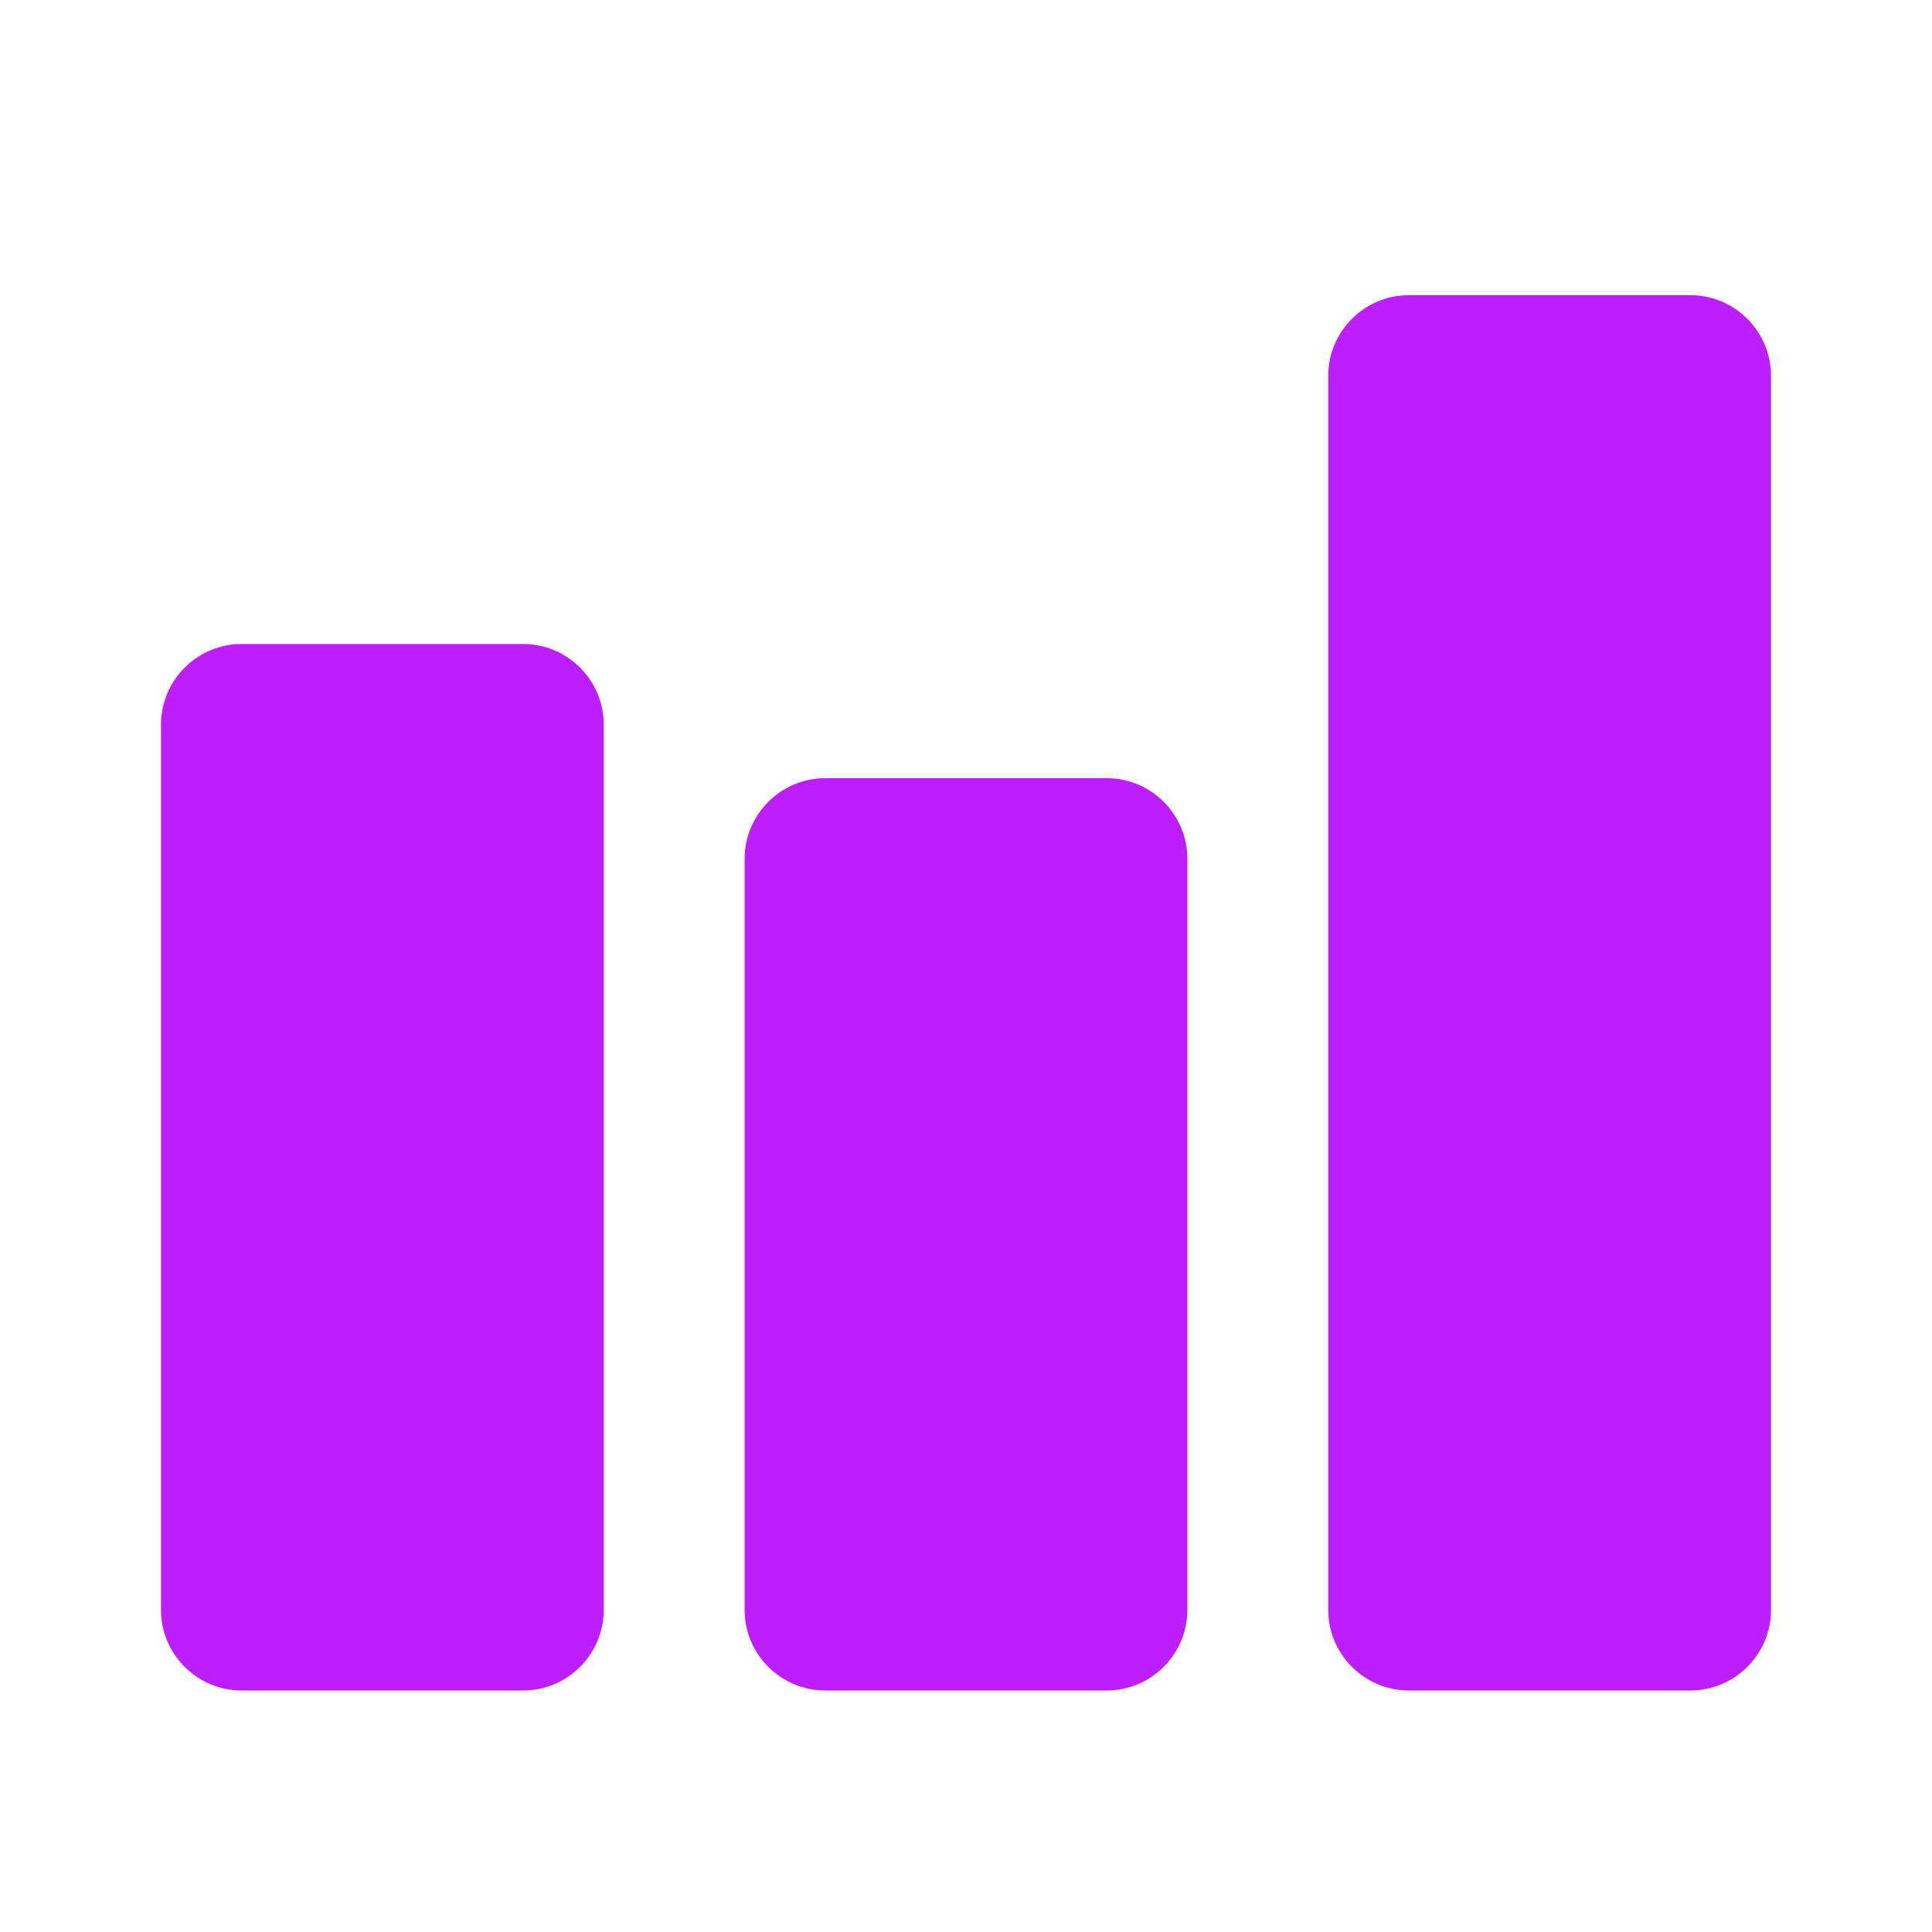
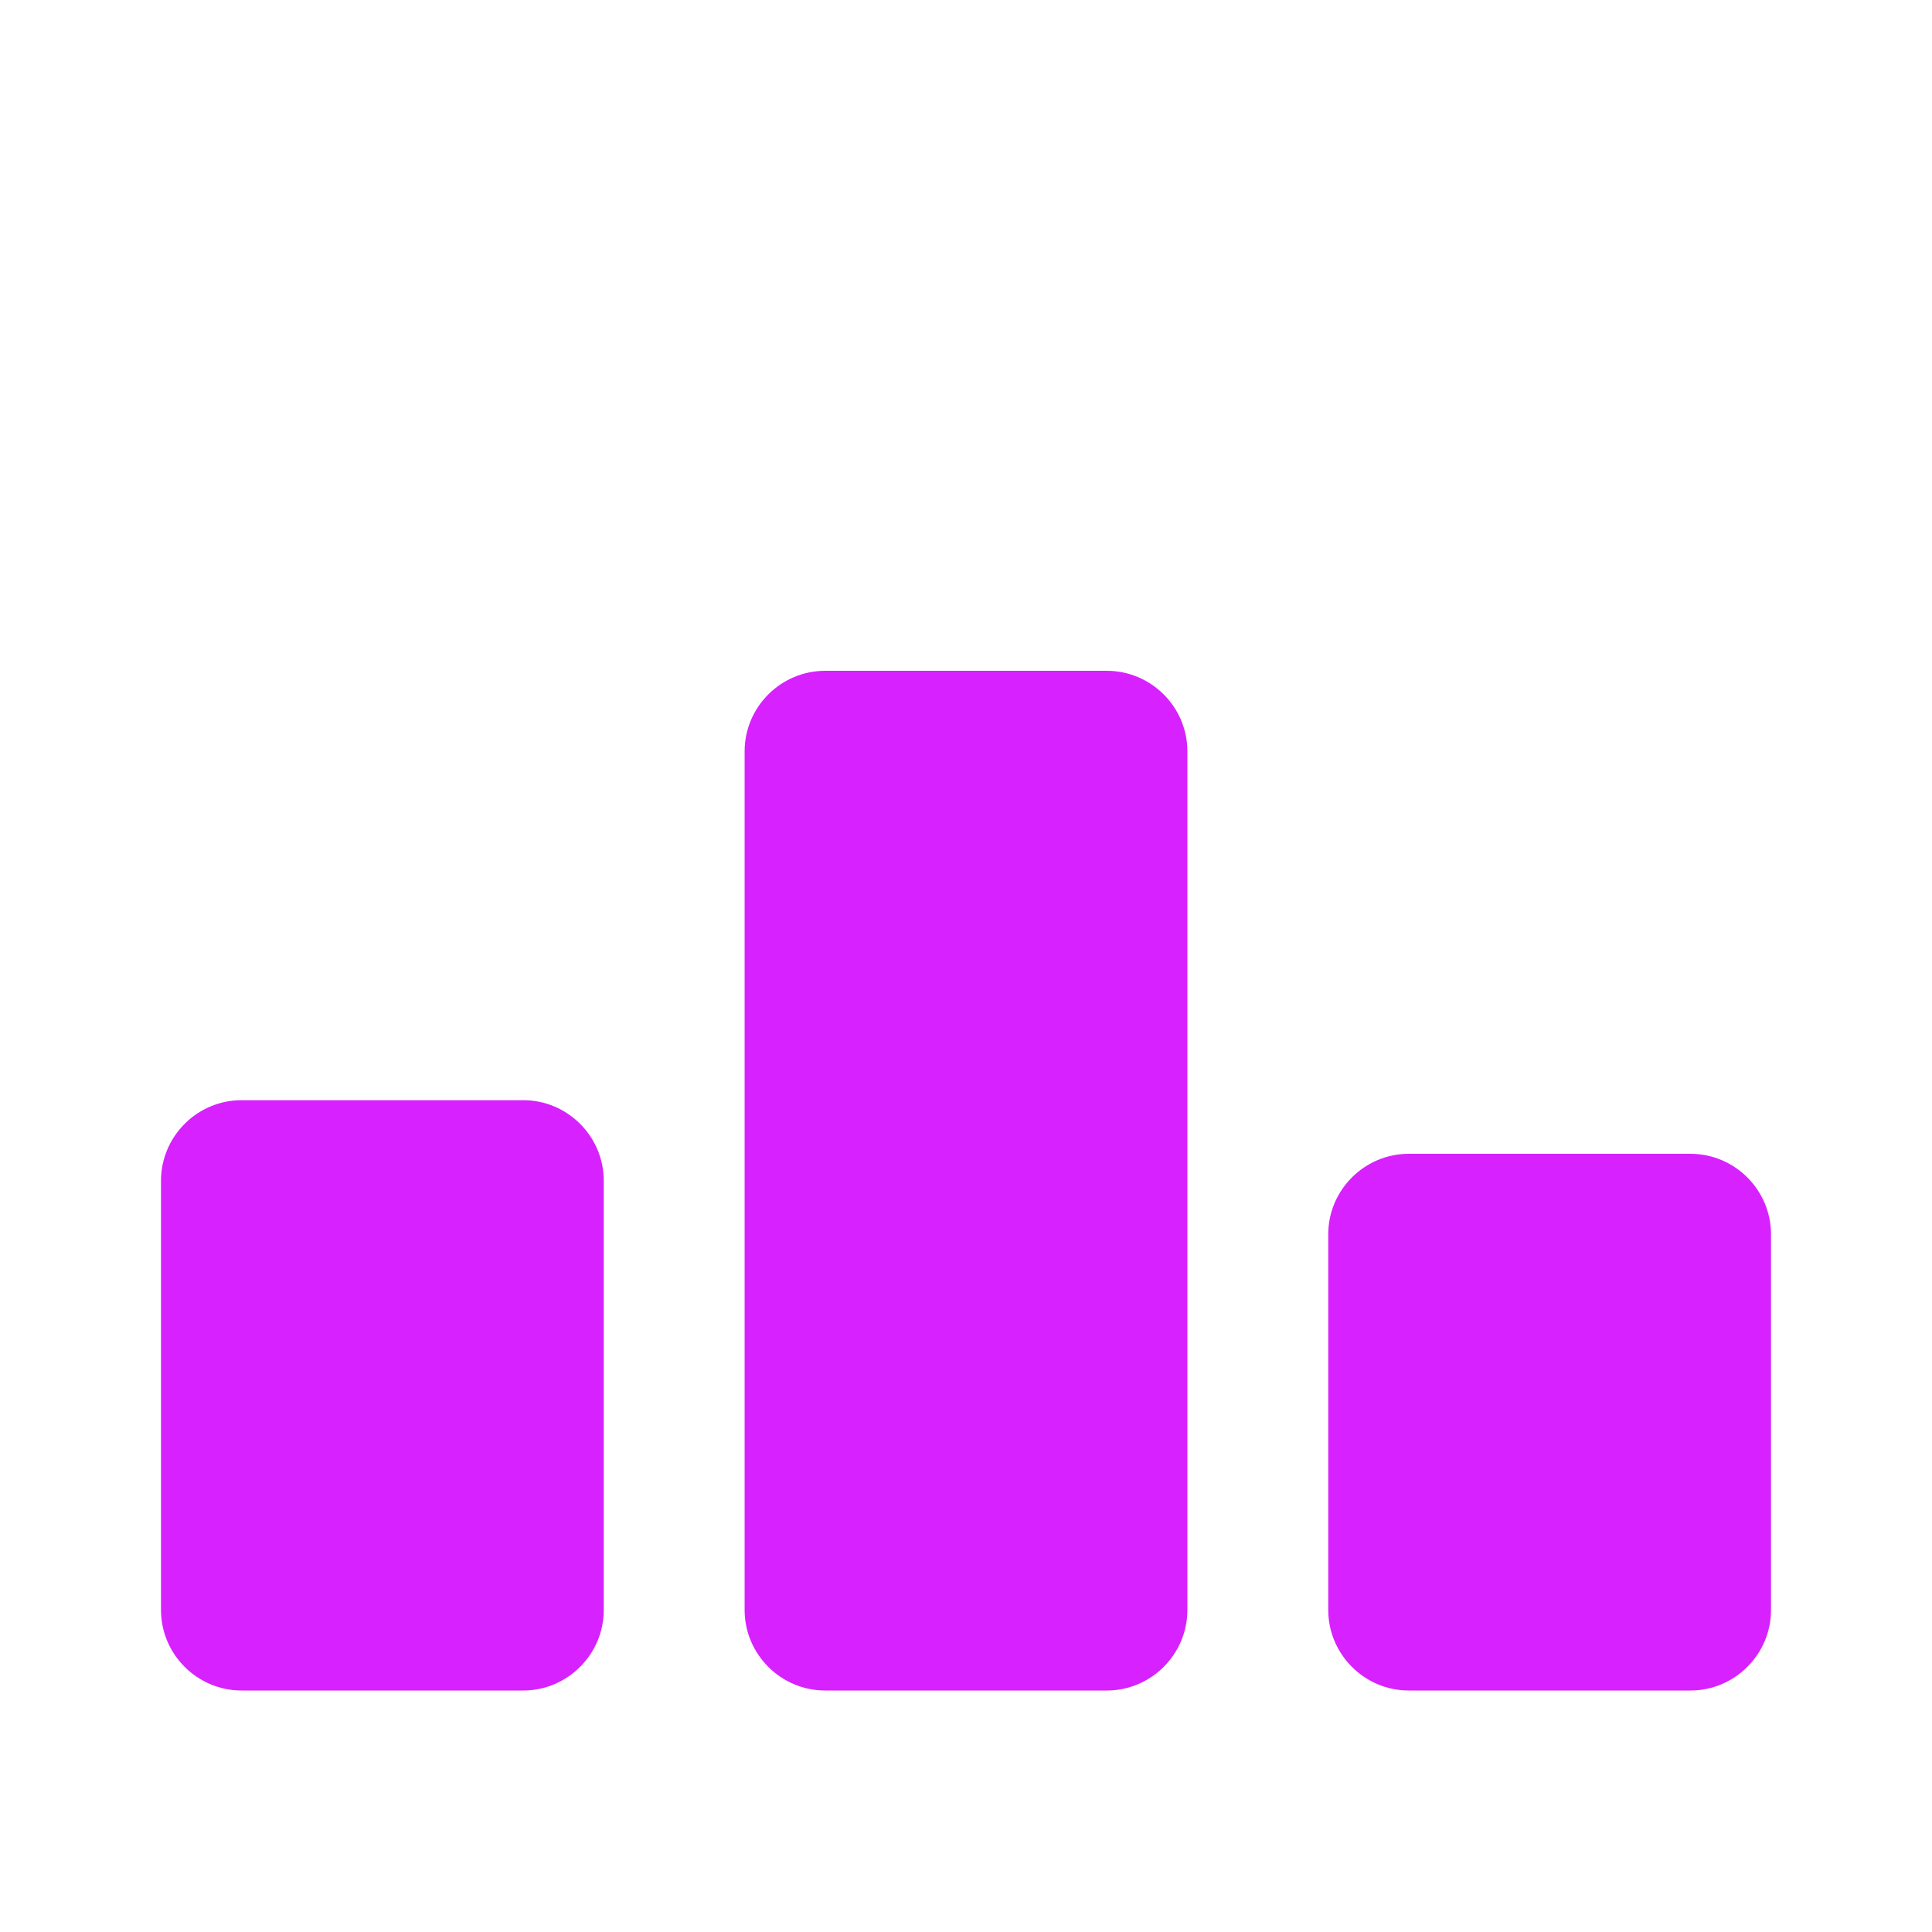
<svg xmlns="http://www.w3.org/2000/svg" viewBox="0 0 24 24" id="vector" width="24px" height="24px">
  <g id="group">
-     <path id="path" d="M 6.5 21 L 3 21 C 2.45 21 2 20.55 2 20 L 2 9 C 2 8.45 2.45 8 3 8 L 6.5 8 C 7.05 8 7.5 8.45 7.5 9 L 7.5 20 C 7.5 20.55 7.05 21 6.5 21 Z M 13.75 9.667 L 10.25 9.667 C 9.7 9.667 9.25 10.117 9.25 10.667 L 9.25 20 C 9.25 20.55 9.7 21 10.25 21 L 13.75 21 C 14.3 21 14.75 20.55 14.75 20 L 14.75 10.667 C 14.75 10.117 14.3 9.667 13.75 9.667 Z M 21 3.667 L 17.5 3.667 C 16.95 3.667 16.5 4.117 16.5 4.667 L 16.5 20 C 16.5 20.55 16.95 21 17.5 21 L 21 21 C 21.55 21 22 20.55 22 20 L 22 4.667 C 22 4.117 21.55 3.667 21 3.667 Z" fill="#bc1efc" stroke-width="1" />
+     <path id="path" d="M 6.5 21 L 3 21 C 2.45 21 2 20.55 2 20 L 2 14.667 C 2 14.117 2.45 13.667 3 13.667 L 6.5 13.667 C 7.05 13.667 7.5 14.117 7.5 14.667 L 7.5 20 C 7.5 20.55 7.05 21 6.5 21 Z M 13.75 8.333 L 10.25 8.333 C 9.7 8.333 9.25 8.783 9.25 9.333 L 9.25 20 C 9.25 20.55 9.7 21 10.25 21 L 13.75 21 C 14.3 21 14.75 20.55 14.75 20 L 14.75 9.333 C 14.75 8.783 14.3 8.333 13.75 8.333 Z M 21 14.333 L 17.5 14.333 C 16.95 14.333 16.5 14.783 16.5 15.333 L 16.5 20 C 16.5 20.55 16.95 21 17.5 21 L 21 21 C 21.55 21 22 20.55 22 20 L 22 15.333 C 22 14.783 21.55 14.333 21 14.333 Z" fill="#d721fe" stroke-width="1" />
  </g>
</svg>
